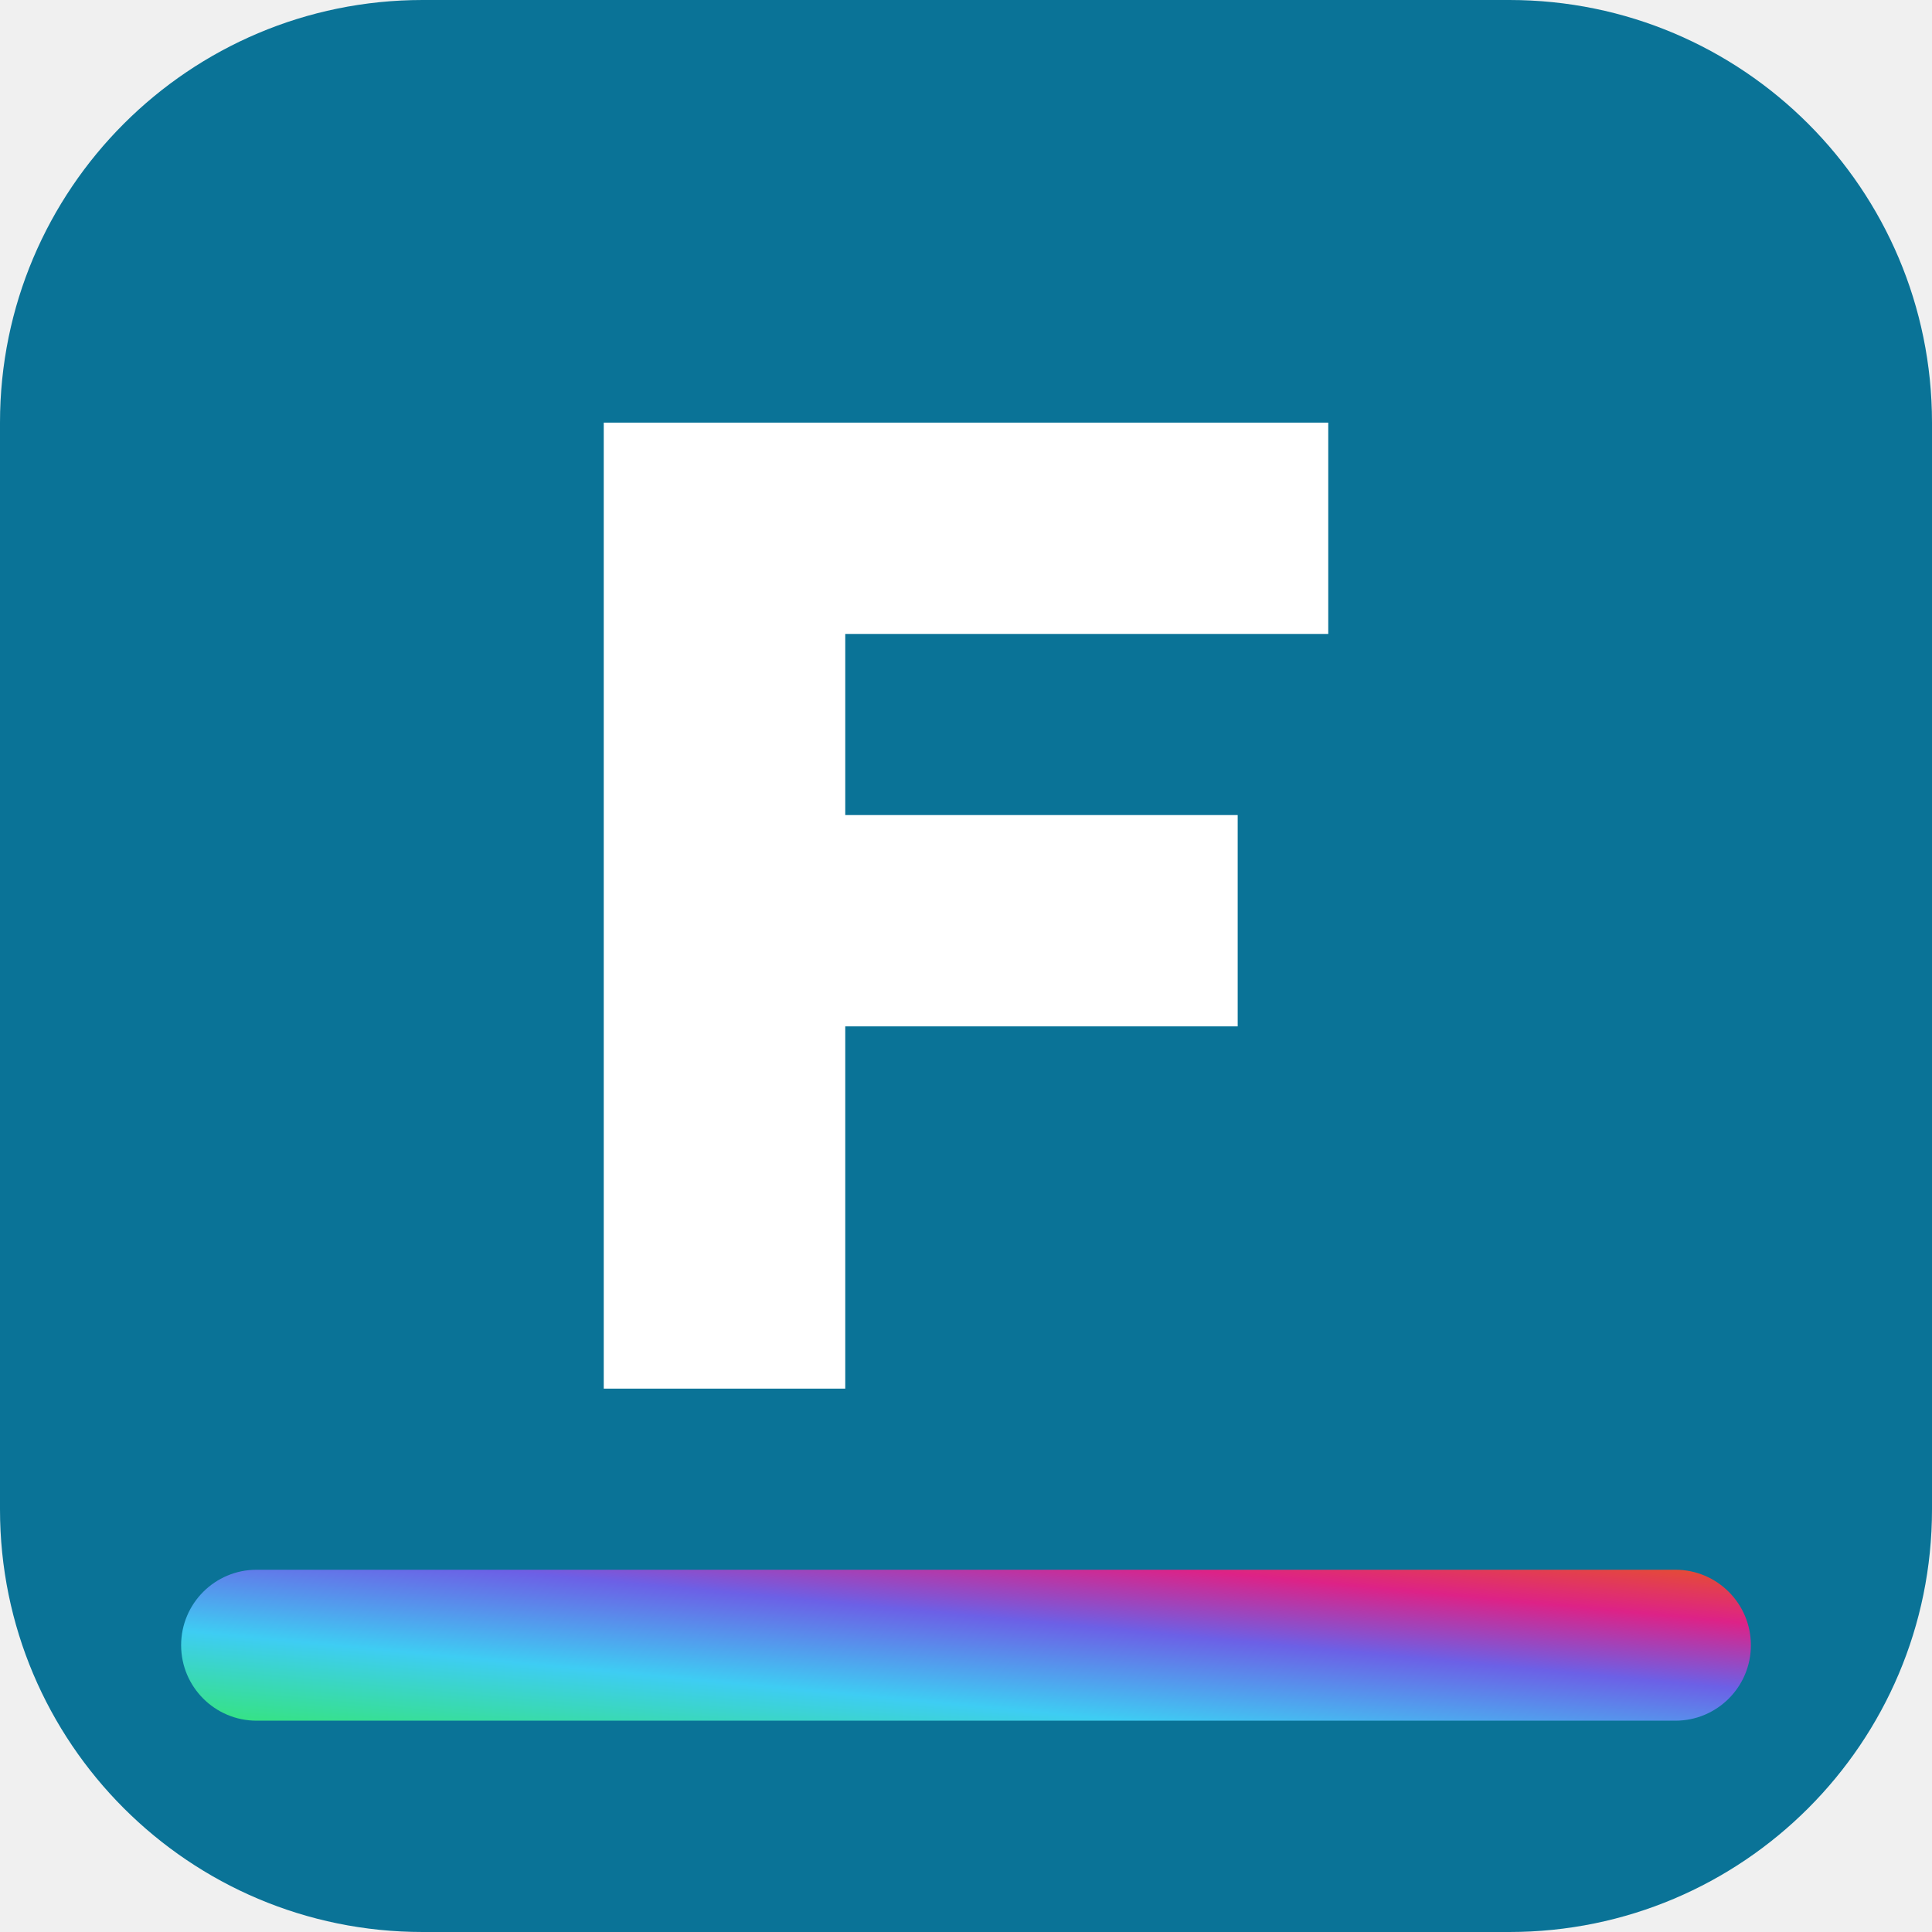
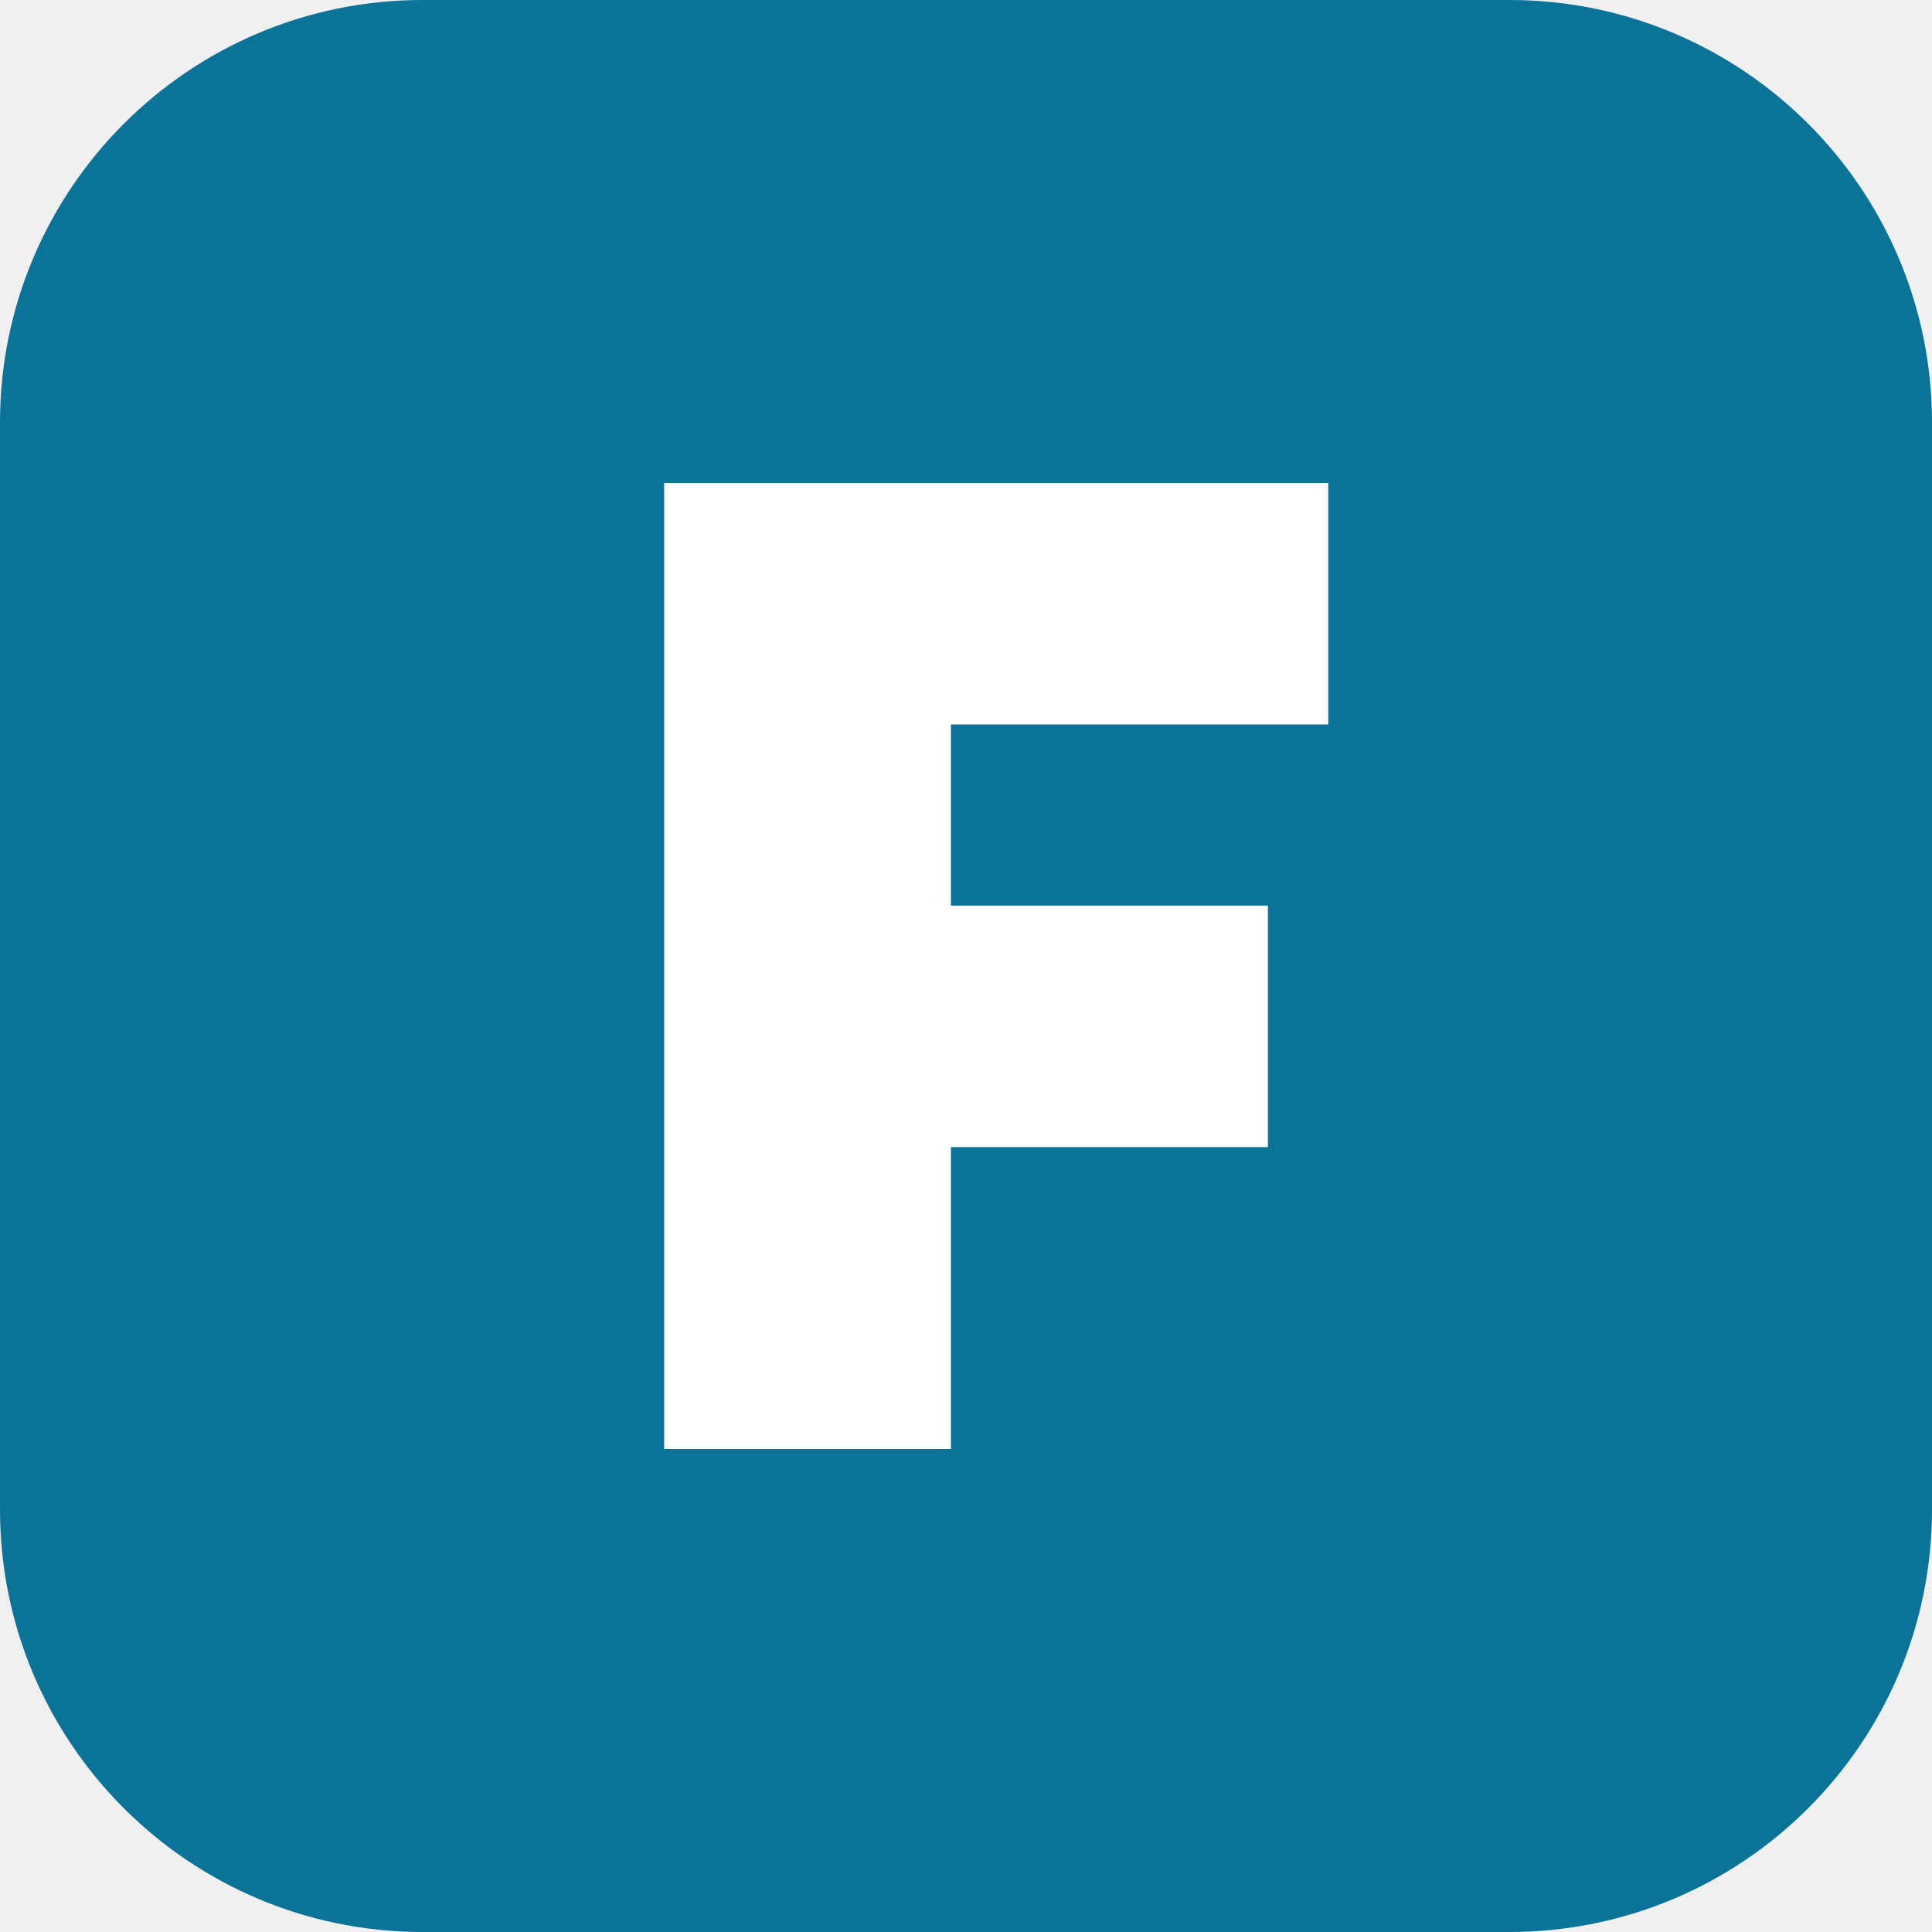
- <svg xmlns="http://www.w3.org/2000/svg" viewBox="0 0 64 64">
-   <defs>
-     <linearGradient id="g" x1="0" y1="1" x2="1" y2="0">
-       <stop offset="0" stop-color="#35e47d" />
-       <stop offset=".3" stop-color="#3ecdf3" />
-       <stop offset=".6" stop-color="#6c60e6" />
-       <stop offset=".82" stop-color="#dd2287" />
-       <stop offset="1" stop-color="#e6502c" />
-     </linearGradient>
-   </defs>
-   <rect width="64" height="64" rx="14" fill="#0a7397" />
-   <rect x="6" y="52" width="52" height="5" rx="2.5" fill="url(#g)" />
-   <path d="M20 14h24v7H28v6h13v7H28v12h-8z" fill="#fff" />
+ <svg xmlns="http://www.w3.org/2000/svg" viewBox="0 0 512 512" width="512" height="512" role="img" aria-label="Programa Formar">
+   <rect width="512" height="512" rx="112" fill="#0A7397" />
+   <path d="M176 128h176v64H252v48h84v64h-84v80h-76z" fill="#fff" />
</svg>
